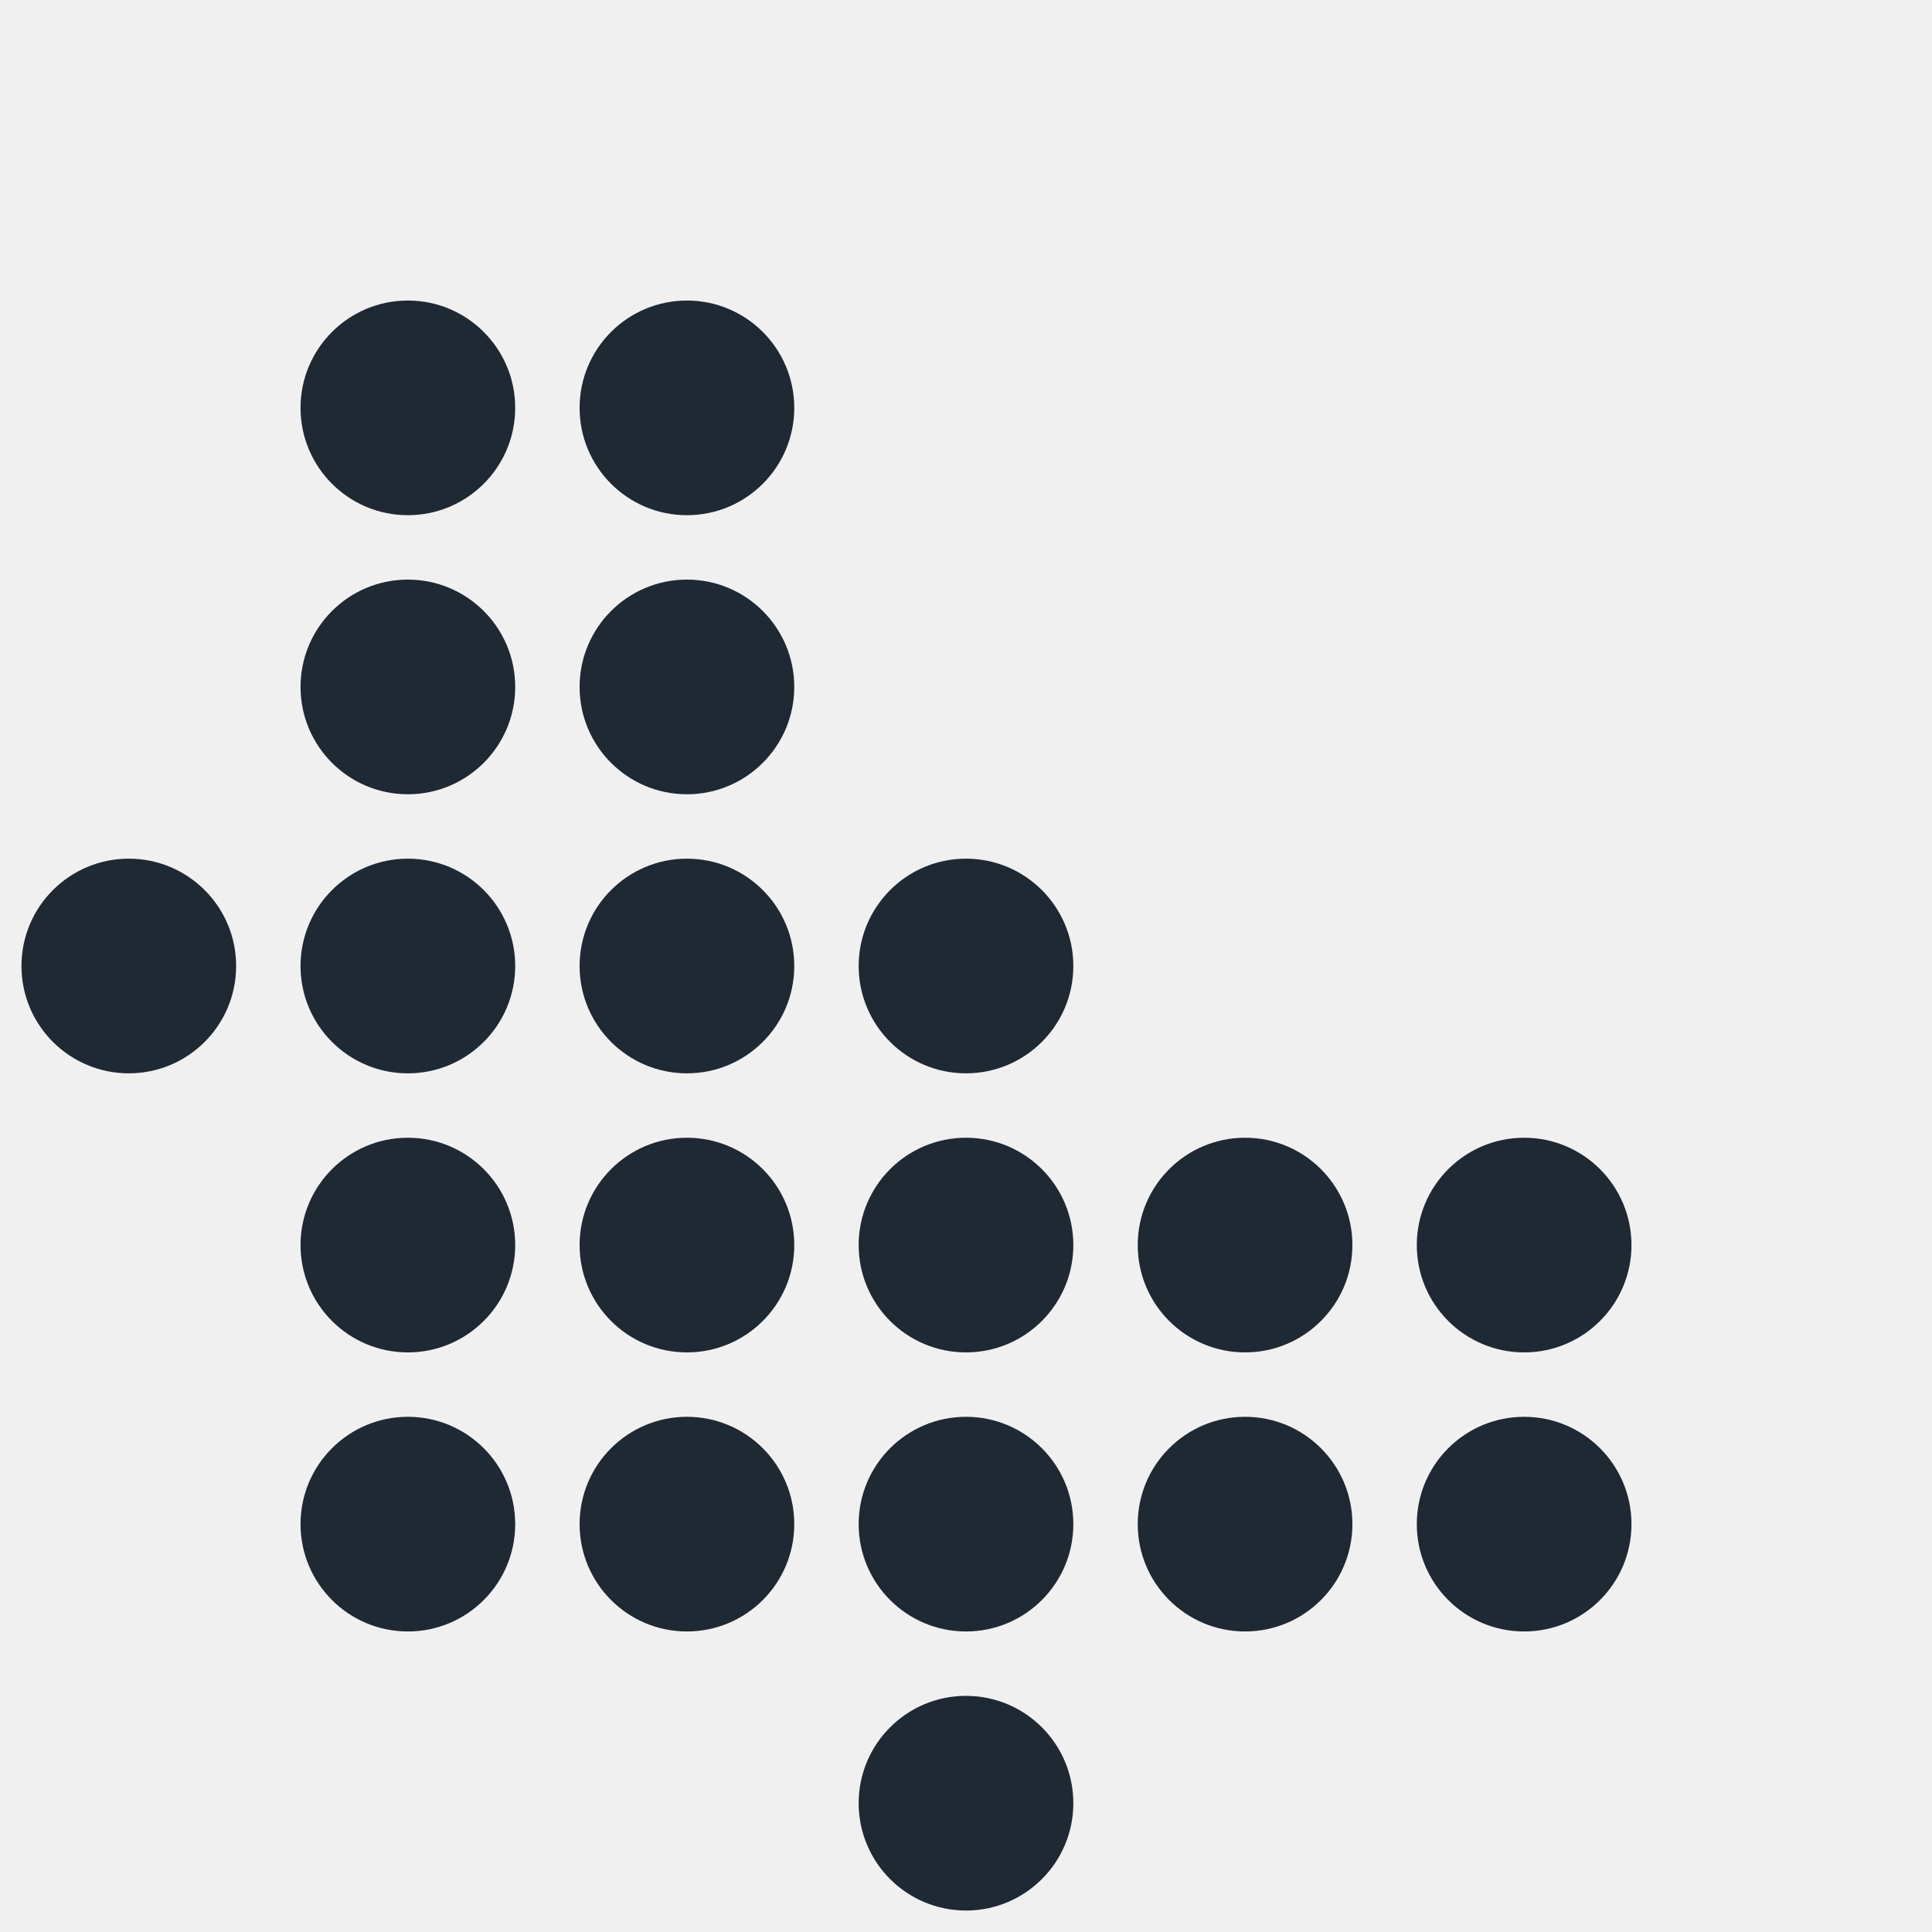
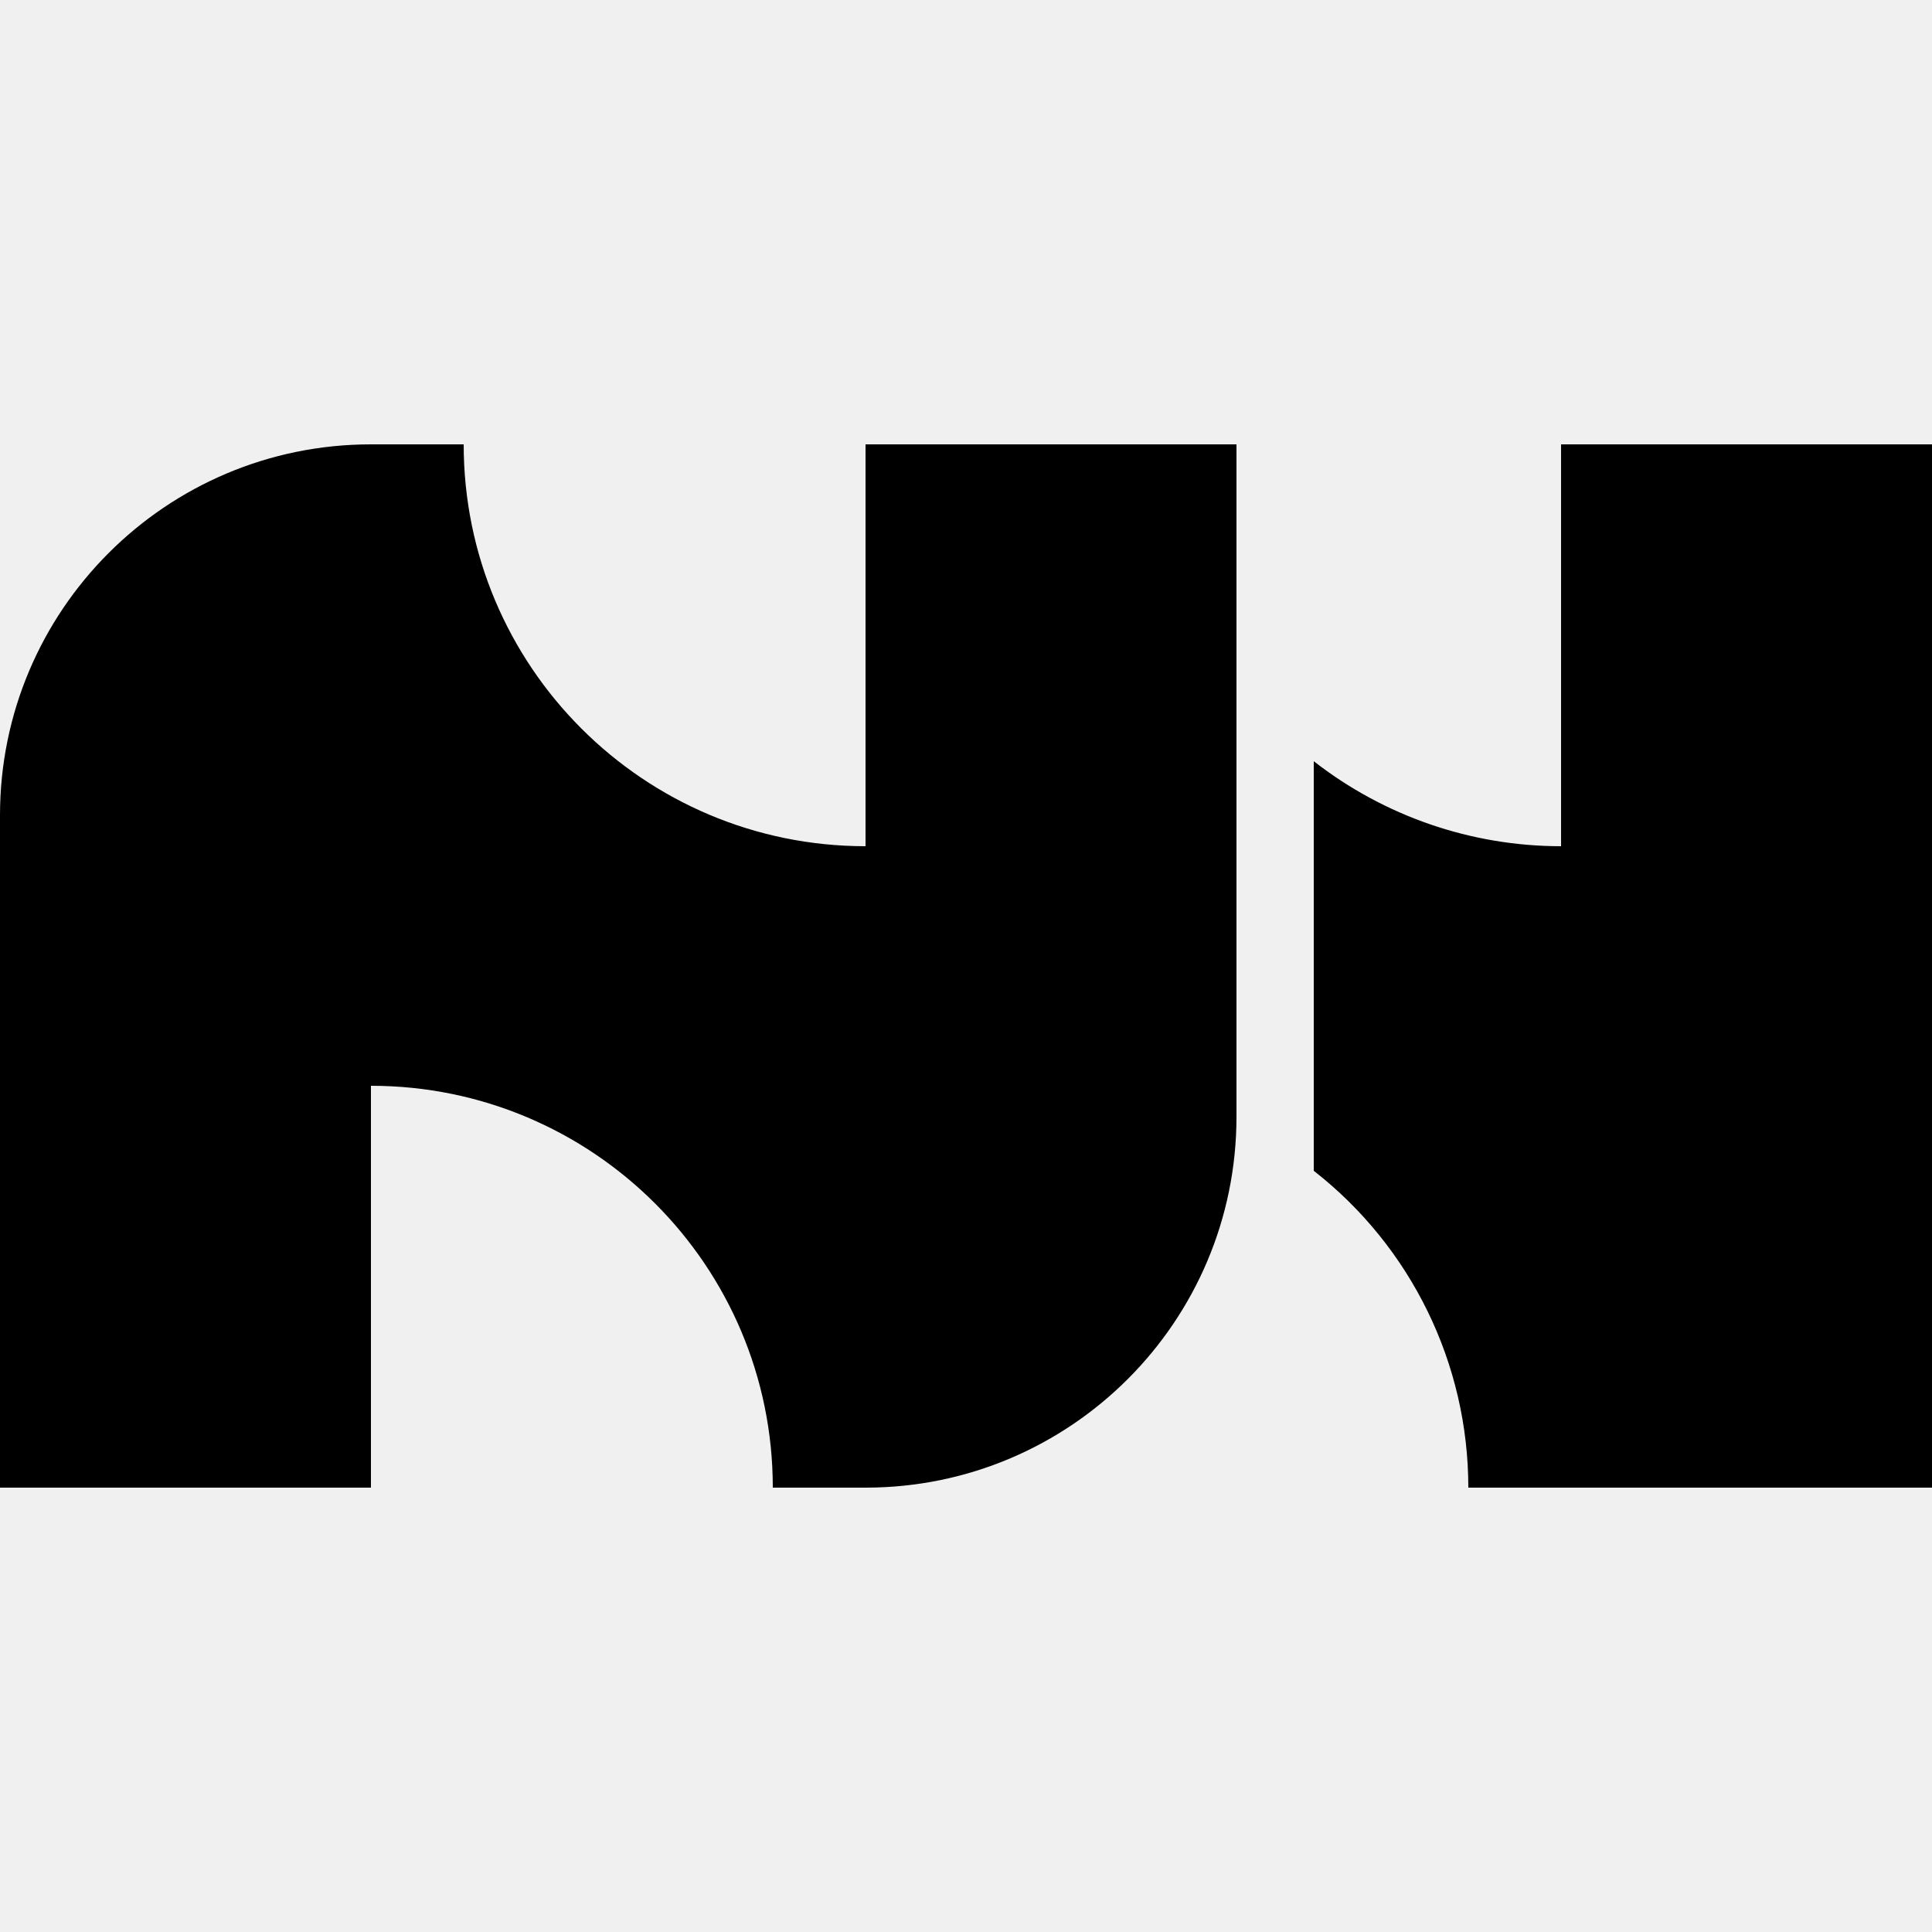
- <svg xmlns="http://www.w3.org/2000/svg" viewBox="0 0 18 18">
-   <style>circle{fill:#1f2933}@media (prefers-color-scheme:dark){circle{fill:#e6e9f2}}</style>
-   <circle cx="3.8" cy="3.8" r="1" />
-   <circle cx="6.4" cy="3.8" r="1" />
-   <circle cx="3.8" cy="6.4" r="1" />
-   <circle cx="6.4" cy="6.4" r="1" />
-   <circle cx="1.2" cy="9.0" r="1" />
-   <circle cx="3.8" cy="9.0" r="1" />
-   <circle cx="6.4" cy="9.0" r="1" />
-   <circle cx="9.0" cy="9.0" r="1" />
-   <circle cx="3.8" cy="11.6" r="1" />
-   <circle cx="6.4" cy="11.6" r="1" />
-   <circle cx="9.0" cy="11.6" r="1" />
-   <circle cx="11.6" cy="11.6" r="1" />
-   <circle cx="14.2" cy="11.6" r="1" />
-   <circle cx="3.8" cy="14.2" r="1" />
-   <circle cx="6.4" cy="14.2" r="1" />
-   <circle cx="9.0" cy="14.2" r="1" />
-   <circle cx="11.6" cy="14.2" r="1" />
-   <circle cx="14.2" cy="14.2" r="1" />
-   <circle cx="9.0" cy="16.8" r="1" />
+ <svg xmlns="http://www.w3.org/2000/svg" viewBox="0 -115 500 500">
+   <style>path{fill:#000}@media (prefers-color-scheme:dark){path{fill:#fff}}</style>
+   <path d="M96 0H120A104 104 0 0 0 224 104V0H320V174A96 96 0 0 1 224 270H200A104 104 0 0 0 96 166V270H0V96A96 96 0 0 1 96 0ZM340 82A104 104 0 0 0 404 104V0H500V270H380A104 104 0 0 0 340 188Z" />
</svg>
